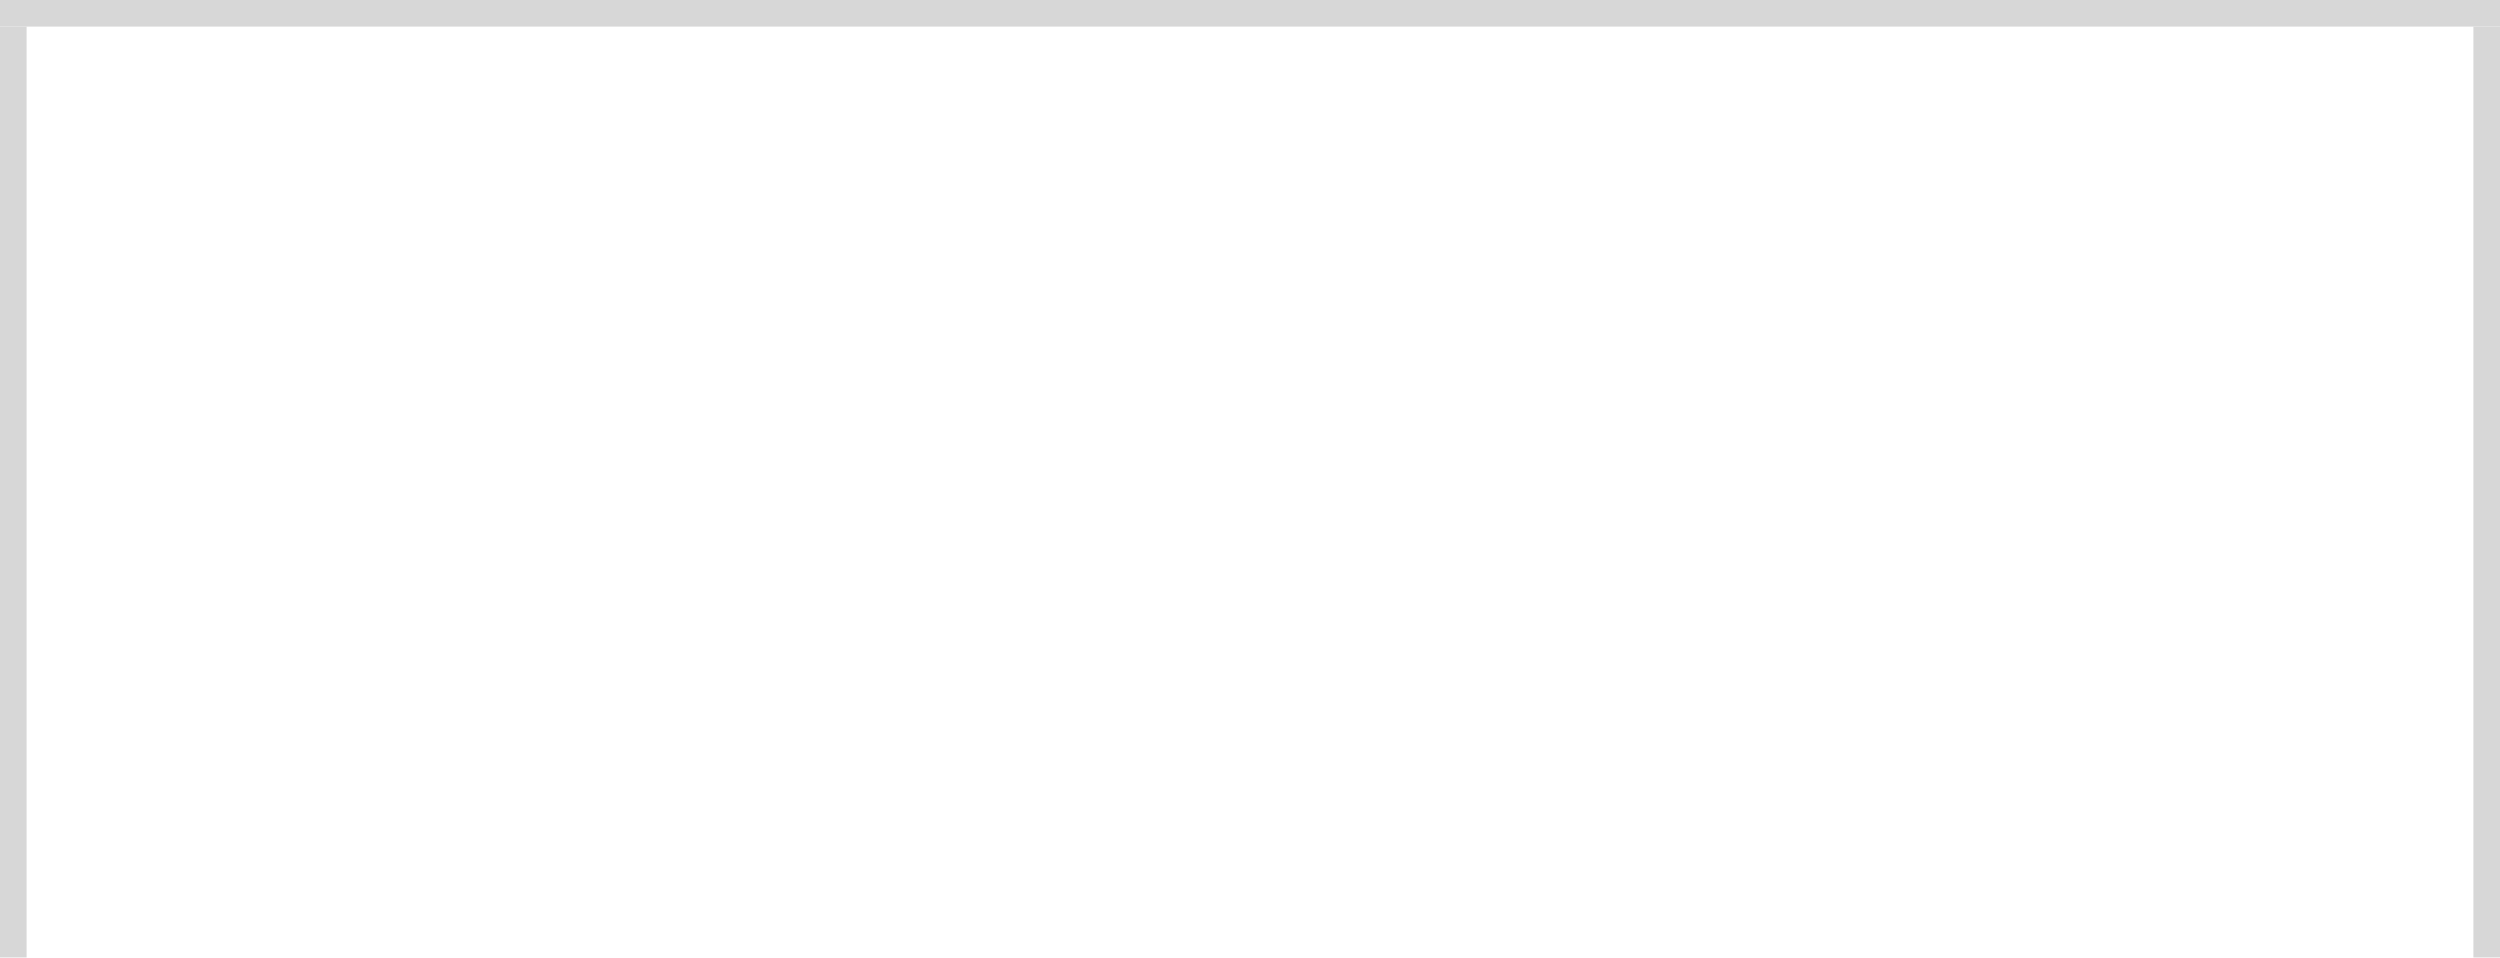
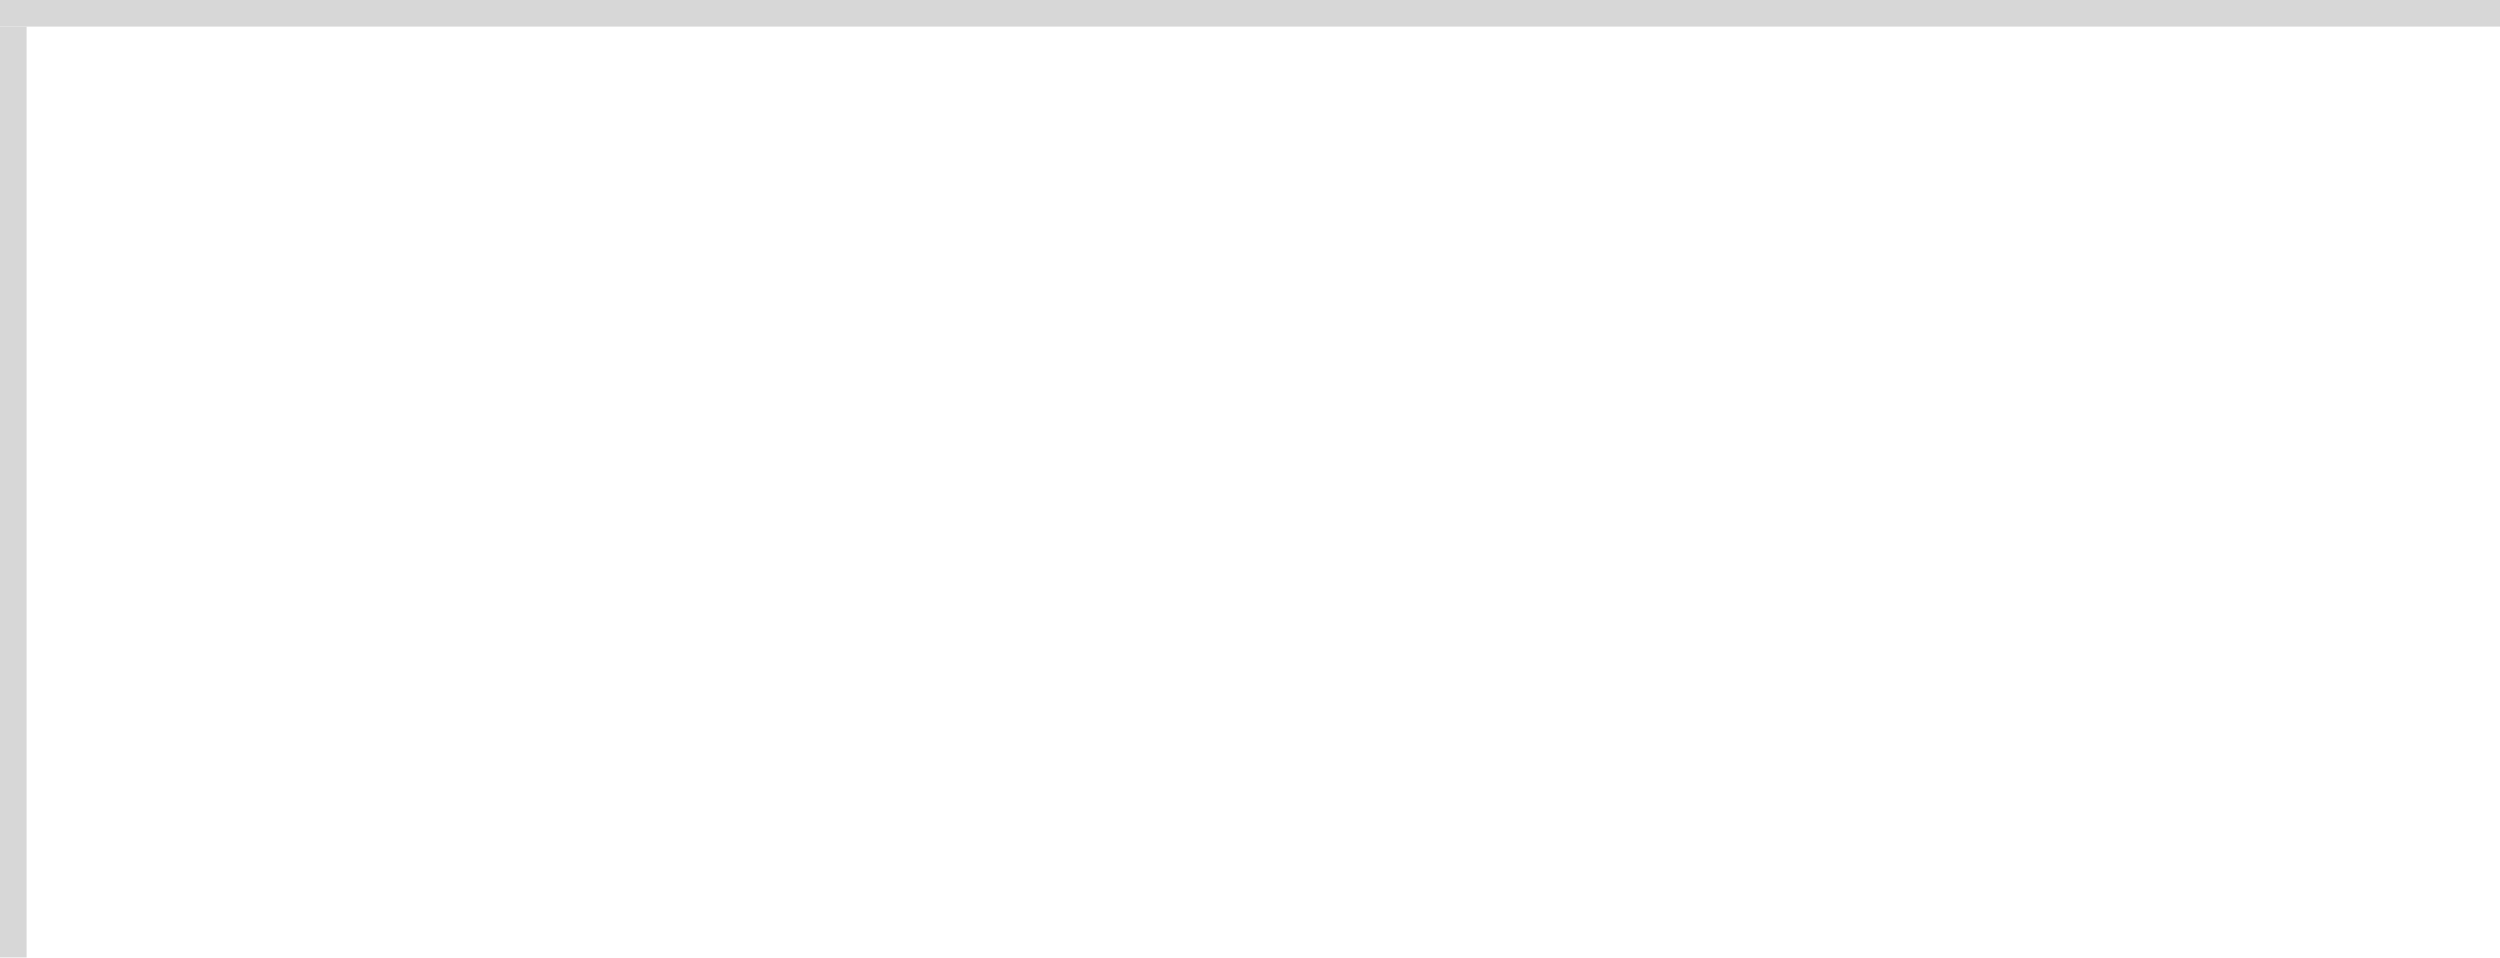
- <svg xmlns="http://www.w3.org/2000/svg" version="1.1" width="94px" height="36px" viewBox="1521 108 94 36">
-   <path d="M 1 1  L 93 1  L 93 36  L 1 36  L 1 1  Z " fill-rule="nonzero" fill="rgba(255, 255, 255, 1)" stroke="none" transform="matrix(1 0 0 1 1521 108 )" class="fill" />
-   <path d="M 0.5 1  L 0.5 36  " stroke-width="1" stroke-dasharray="0" stroke="rgba(215, 215, 215, 1)" fill="none" transform="matrix(1 0 0 1 1521 108 )" class="stroke" />
-   <path d="M 0 0.5  L 94 0.5  " stroke-width="1" stroke-dasharray="0" stroke="rgba(215, 215, 215, 1)" fill="none" transform="matrix(1 0 0 1 1521 108 )" class="stroke" />
-   <path d="M 93.5 1  L 93.5 36  " stroke-width="1" stroke-dasharray="0" stroke="rgba(215, 215, 215, 1)" fill="none" transform="matrix(1 0 0 1 1521 108 )" class="stroke" />
+ <svg xmlns="http://www.w3.org/2000/svg" version="1.1" width="94px" height="36px" viewBox="0 180 94 36">
+   <path d="M 1 1  L 94 1  L 94 36  L 1 36  L 1 1  Z " fill-rule="nonzero" fill="rgba(255, 255, 255, 1)" stroke="none" transform="matrix(1 0 0 1 0 180 )" class="fill" />
+   <path d="M 0.5 1  L 0.5 36  " stroke-width="1" stroke-dasharray="0" stroke="rgba(215, 215, 215, 1)" fill="none" transform="matrix(1 0 0 1 0 180 )" class="stroke" />
+   <path d="M 0 0.5  L 94 0.5  " stroke-width="1" stroke-dasharray="0" stroke="rgba(215, 215, 215, 1)" fill="none" transform="matrix(1 0 0 1 0 180 )" class="stroke" />
</svg>
